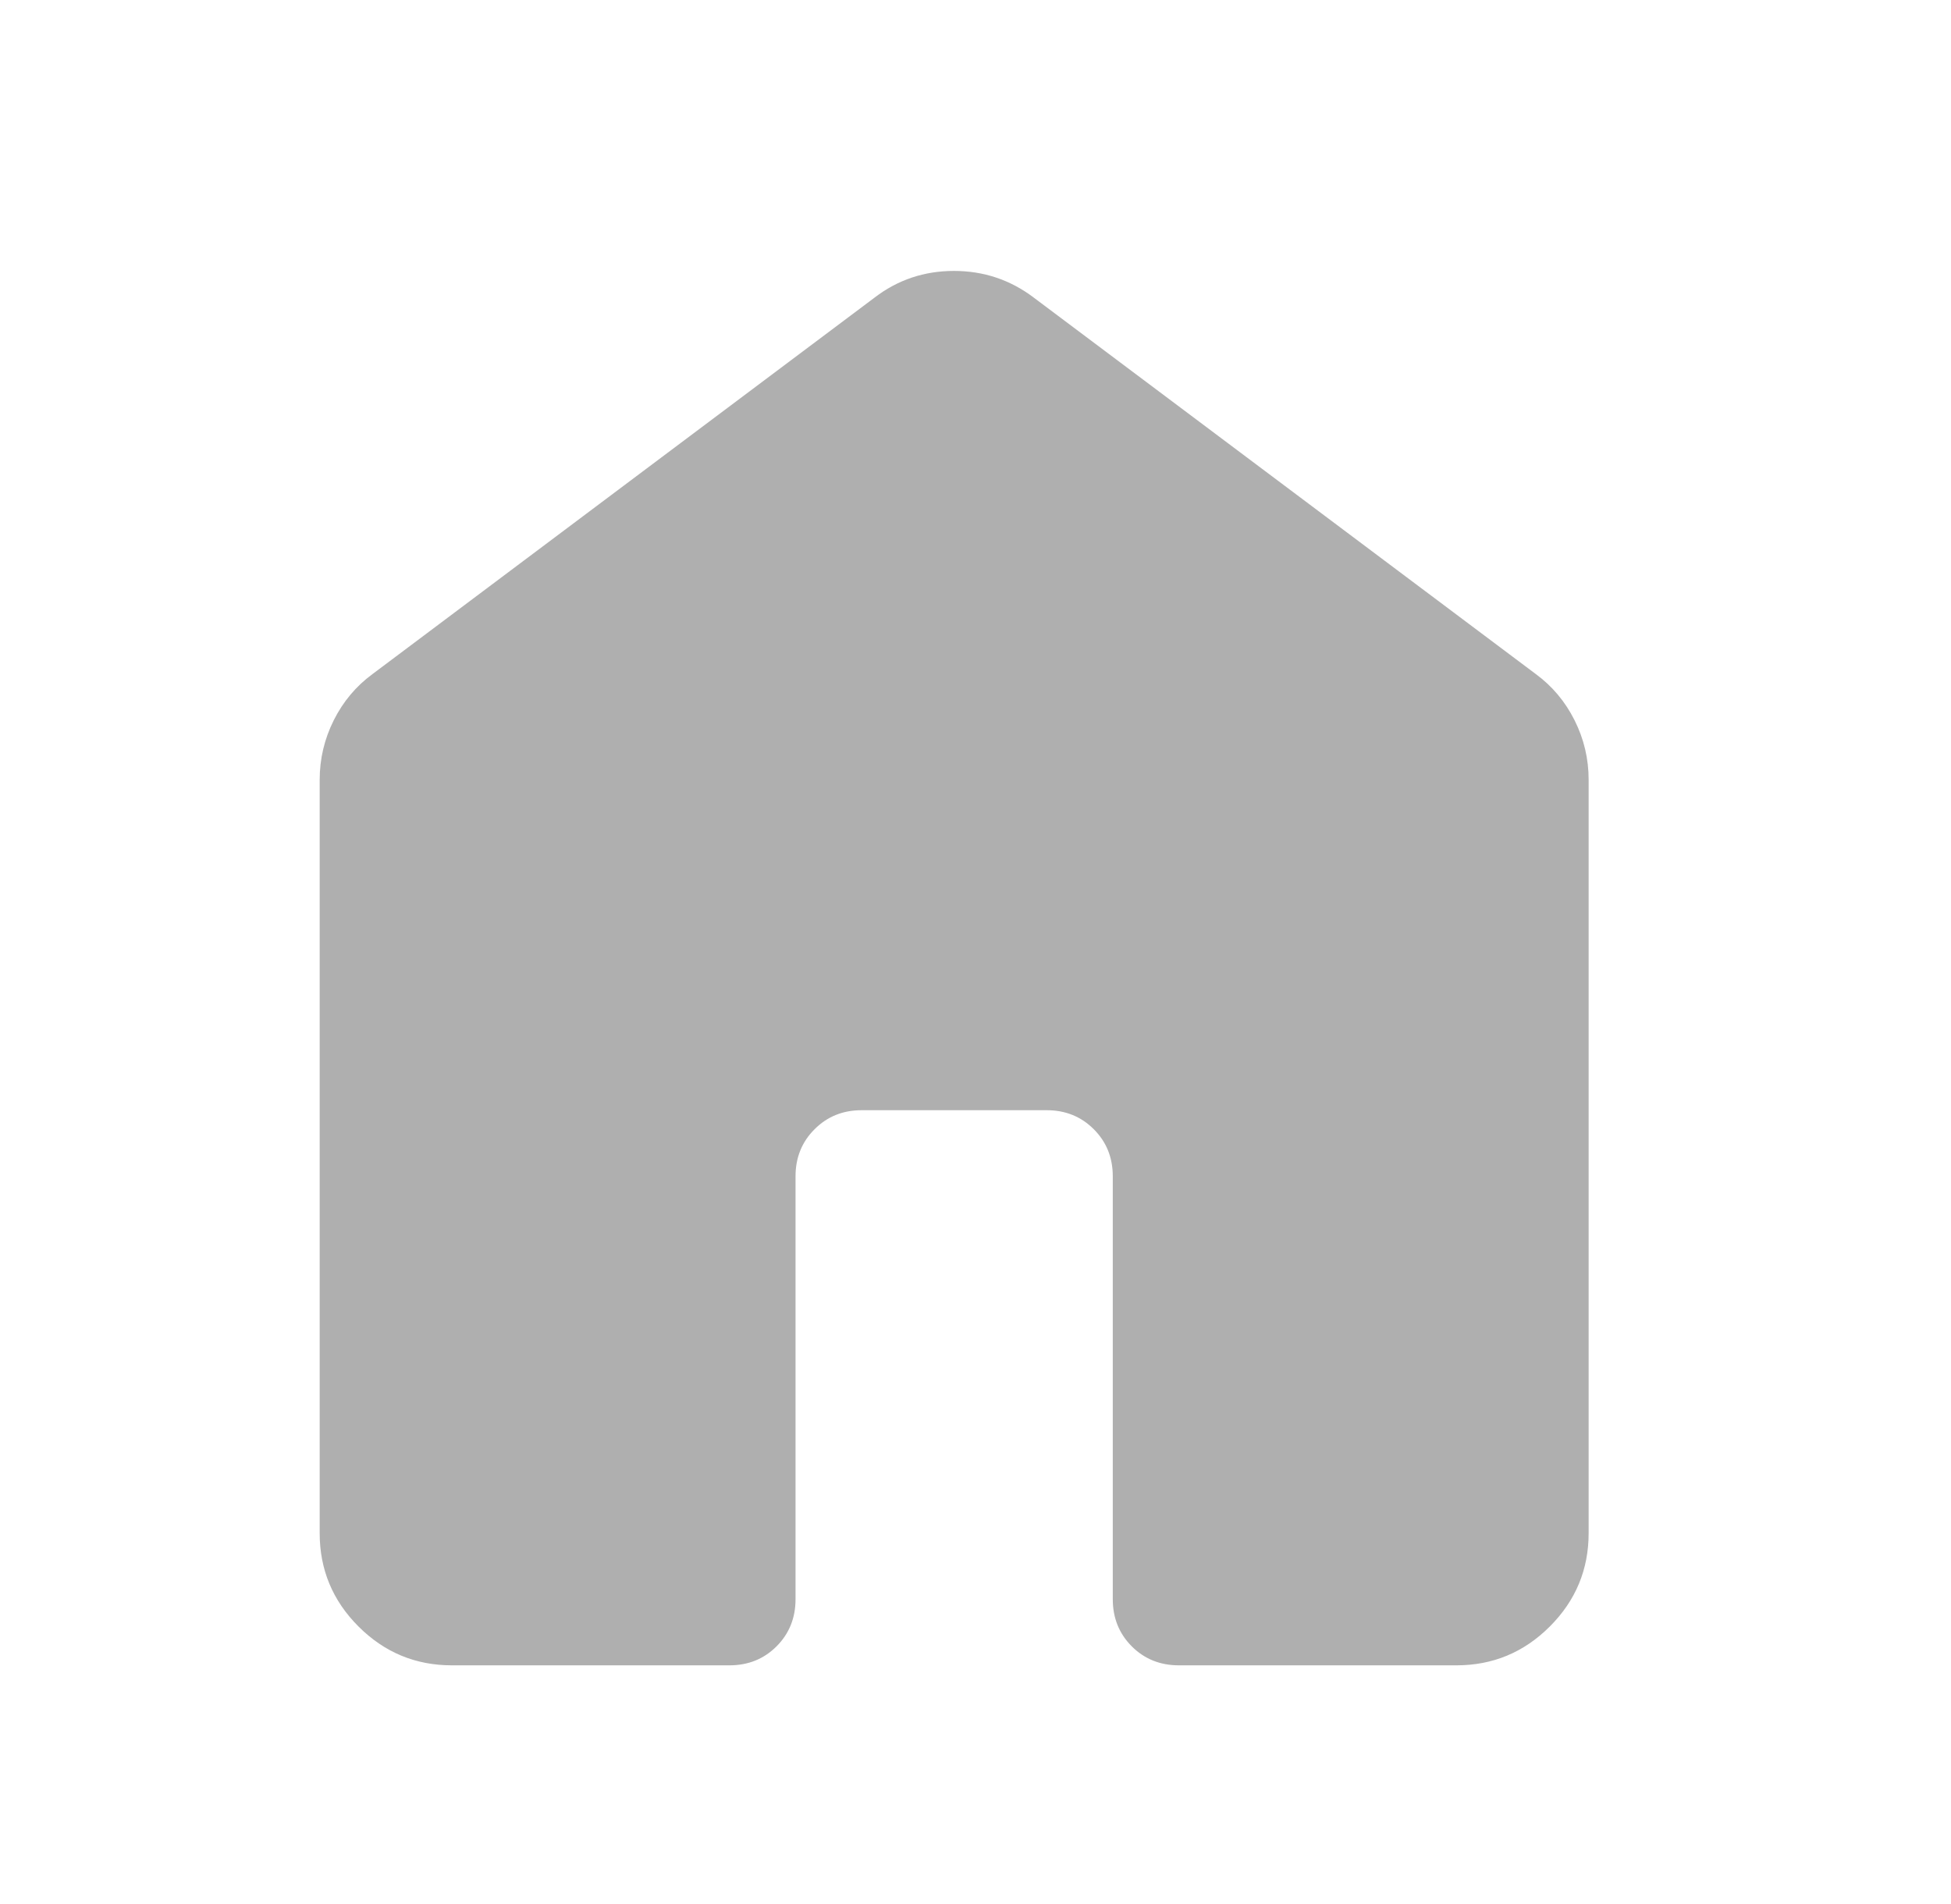
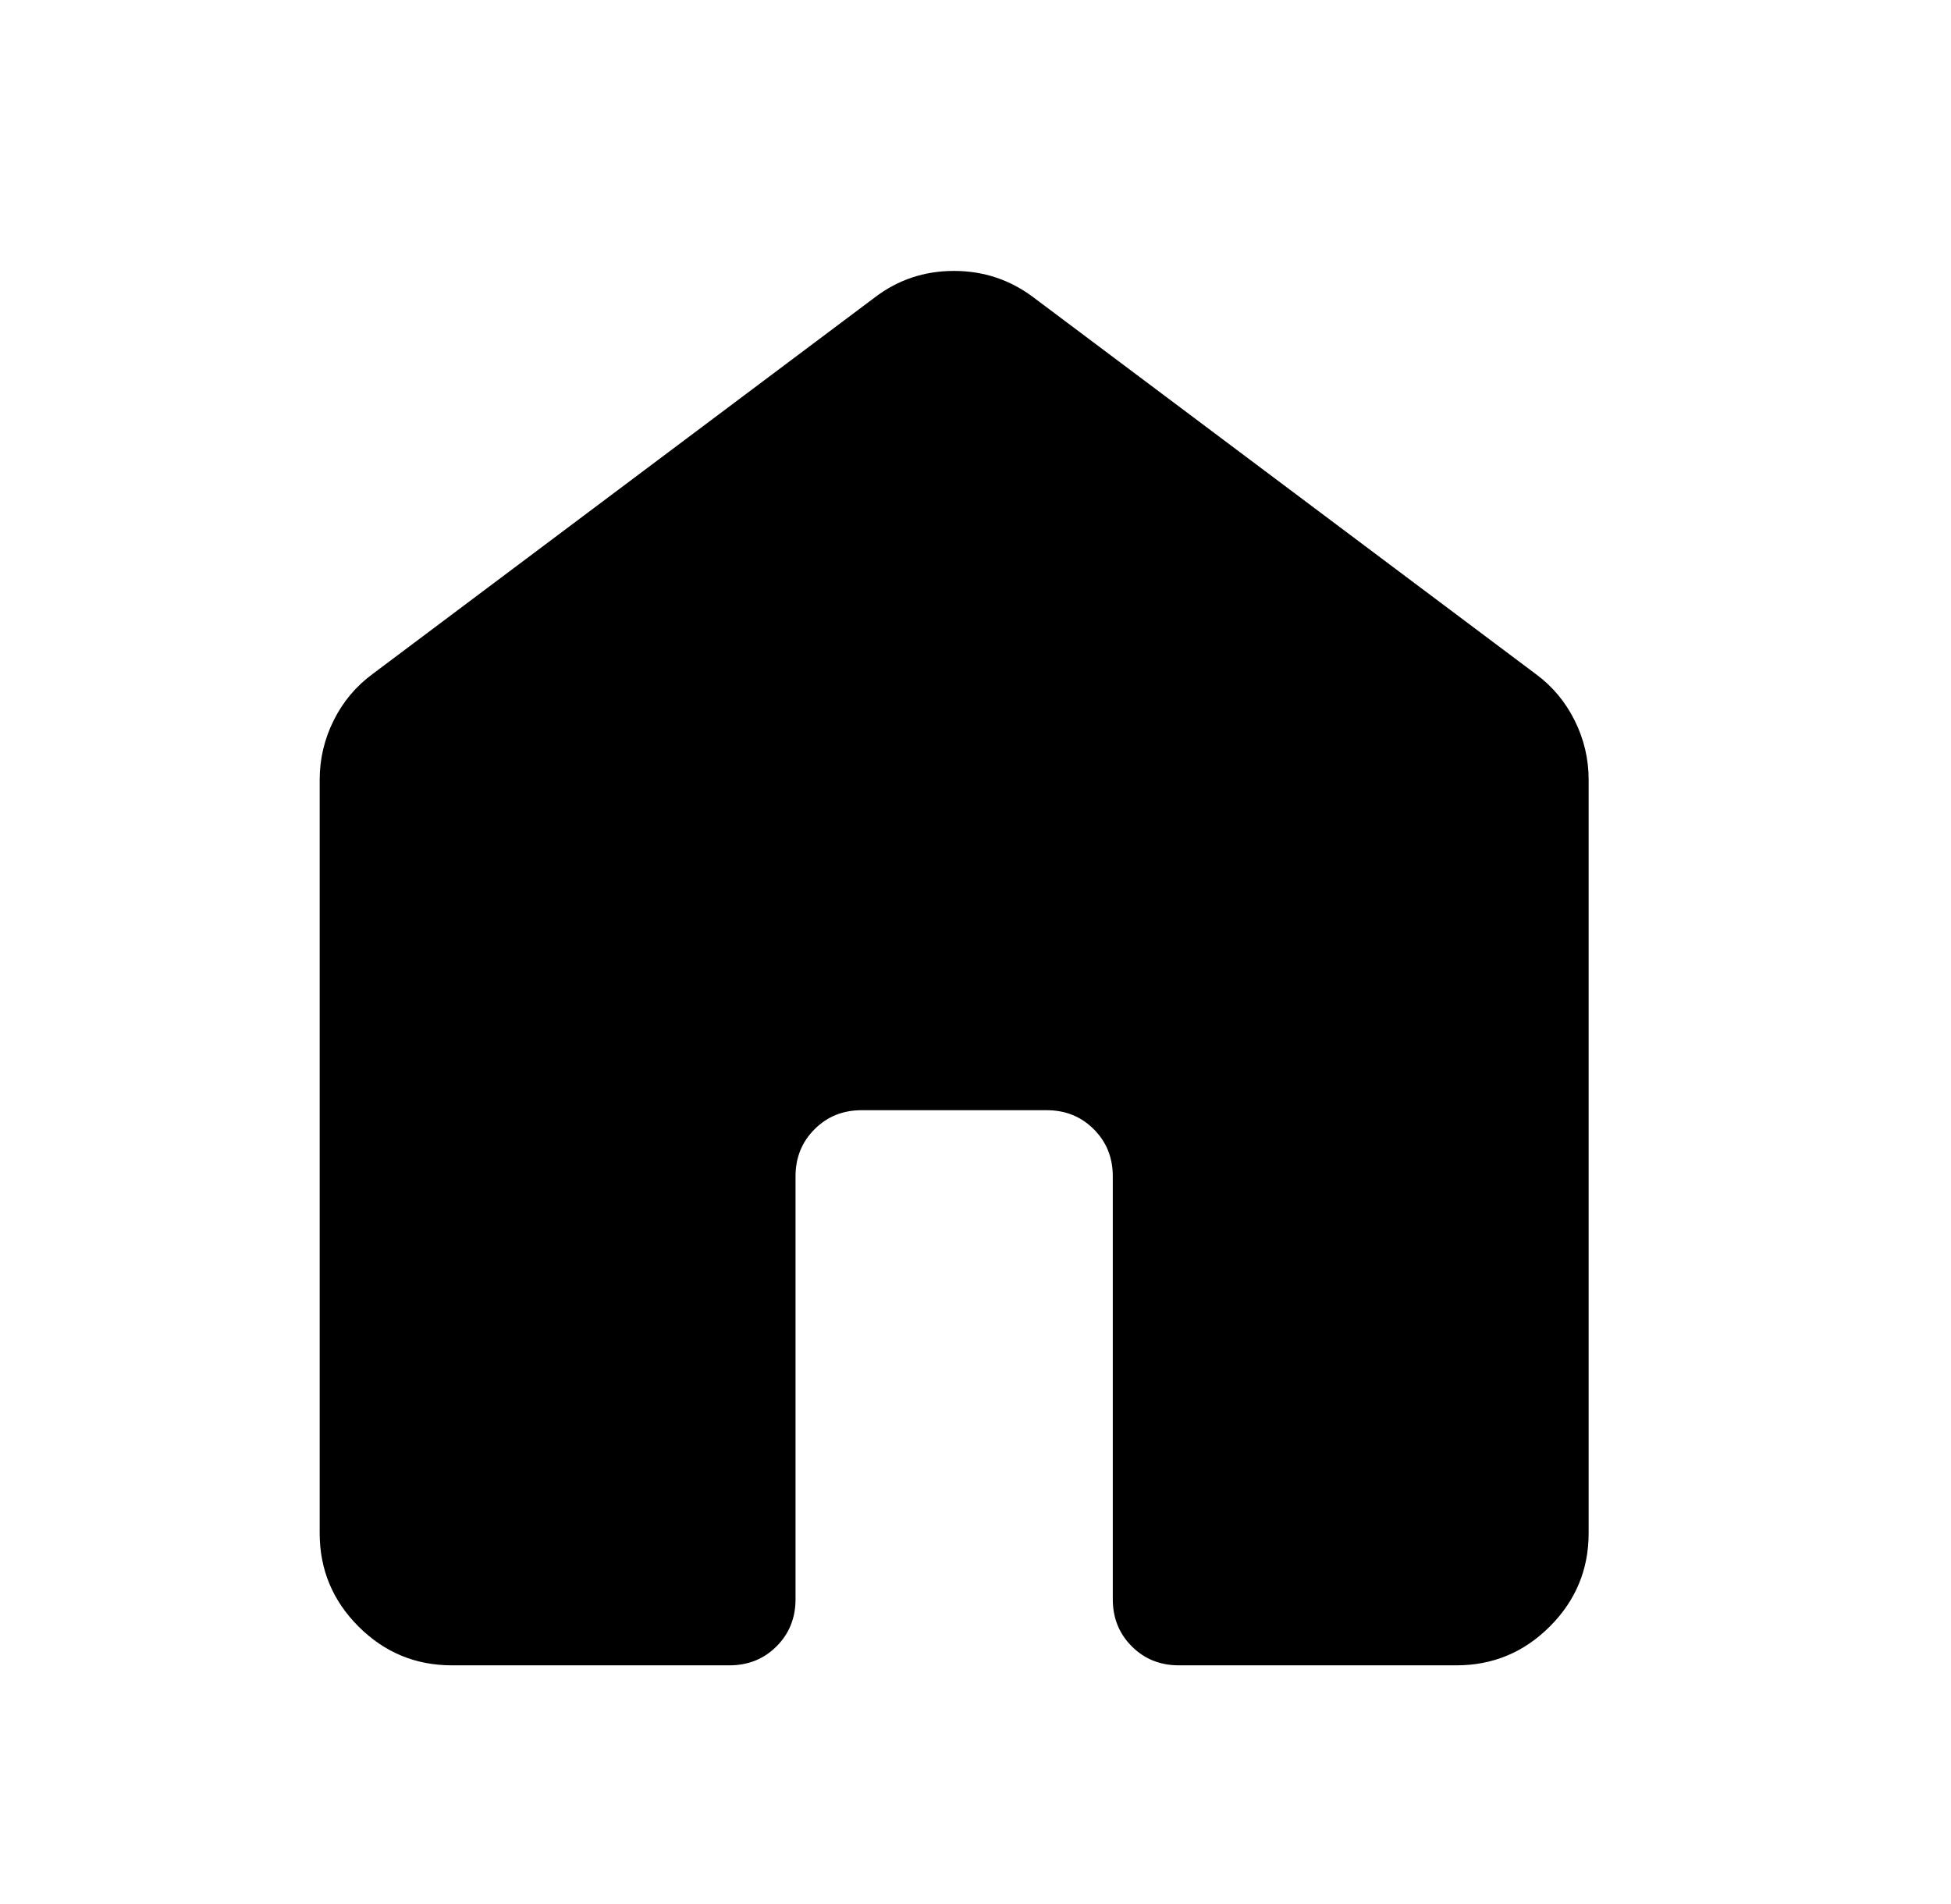
<svg xmlns="http://www.w3.org/2000/svg" width="41" height="40" viewBox="0 0 41 40" fill="none">
  <g id="home">
    <mask id="mask0_7128_3285" style="mask-type:alpha" maskUnits="userSpaceOnUse" x="0" y="0" width="41" height="40">
      <rect id="Bounding box" x="0.052" width="40" height="40" fill="#D9D9D9" />
    </mask>
    <g mask="url(#mask0_7128_3285)">
-       <path id="home_2" d="M6.718 32.222V16.389C6.718 15.949 6.817 15.532 7.013 15.139C7.21 14.745 7.482 14.421 7.829 14.166L18.385 6.25C18.87 5.88 19.424 5.694 20.047 5.694C20.671 5.694 21.227 5.88 21.718 6.25L32.274 14.166C32.621 14.421 32.893 14.745 33.09 15.139C33.287 15.532 33.385 15.949 33.385 16.389V32.222C33.385 32.986 33.113 33.64 32.569 34.184C32.025 34.728 31.371 35 30.607 35H24.774C24.38 35 24.05 34.867 23.784 34.601C23.518 34.334 23.385 34.005 23.385 33.611V24.722C23.385 24.329 23.252 23.999 22.986 23.733C22.719 23.466 22.39 23.333 21.996 23.333H18.107C17.714 23.333 17.384 23.466 17.118 23.733C16.851 23.999 16.718 24.329 16.718 24.722V33.611C16.718 34.005 16.585 34.334 16.319 34.601C16.053 34.867 15.723 35 15.329 35H9.496C8.732 35 8.078 34.728 7.534 34.184C6.99 33.64 6.718 32.986 6.718 32.222Z" fill="#AFAFAF" />
+       <path id="home_2" d="M6.718 32.222V16.389C6.718 15.949 6.817 15.532 7.013 15.139C7.21 14.745 7.482 14.421 7.829 14.166L18.385 6.25C18.87 5.88 19.424 5.694 20.047 5.694C20.671 5.694 21.227 5.88 21.718 6.25L32.274 14.166C32.621 14.421 32.893 14.745 33.09 15.139C33.287 15.532 33.385 15.949 33.385 16.389V32.222C33.385 32.986 33.113 33.64 32.569 34.184C32.025 34.728 31.371 35 30.607 35H24.774C24.38 35 24.05 34.867 23.784 34.601C23.518 34.334 23.385 34.005 23.385 33.611V24.722C23.385 24.329 23.252 23.999 22.986 23.733C22.719 23.466 22.39 23.333 21.996 23.333H18.107C17.714 23.333 17.384 23.466 17.118 23.733C16.851 23.999 16.718 24.329 16.718 24.722V33.611C16.718 34.005 16.585 34.334 16.319 34.601C16.053 34.867 15.723 35 15.329 35H9.496C8.732 35 8.078 34.728 7.534 34.184C6.99 33.64 6.718 32.986 6.718 32.222Z" fill="currentColor" />
    </g>
  </g>
</svg>
